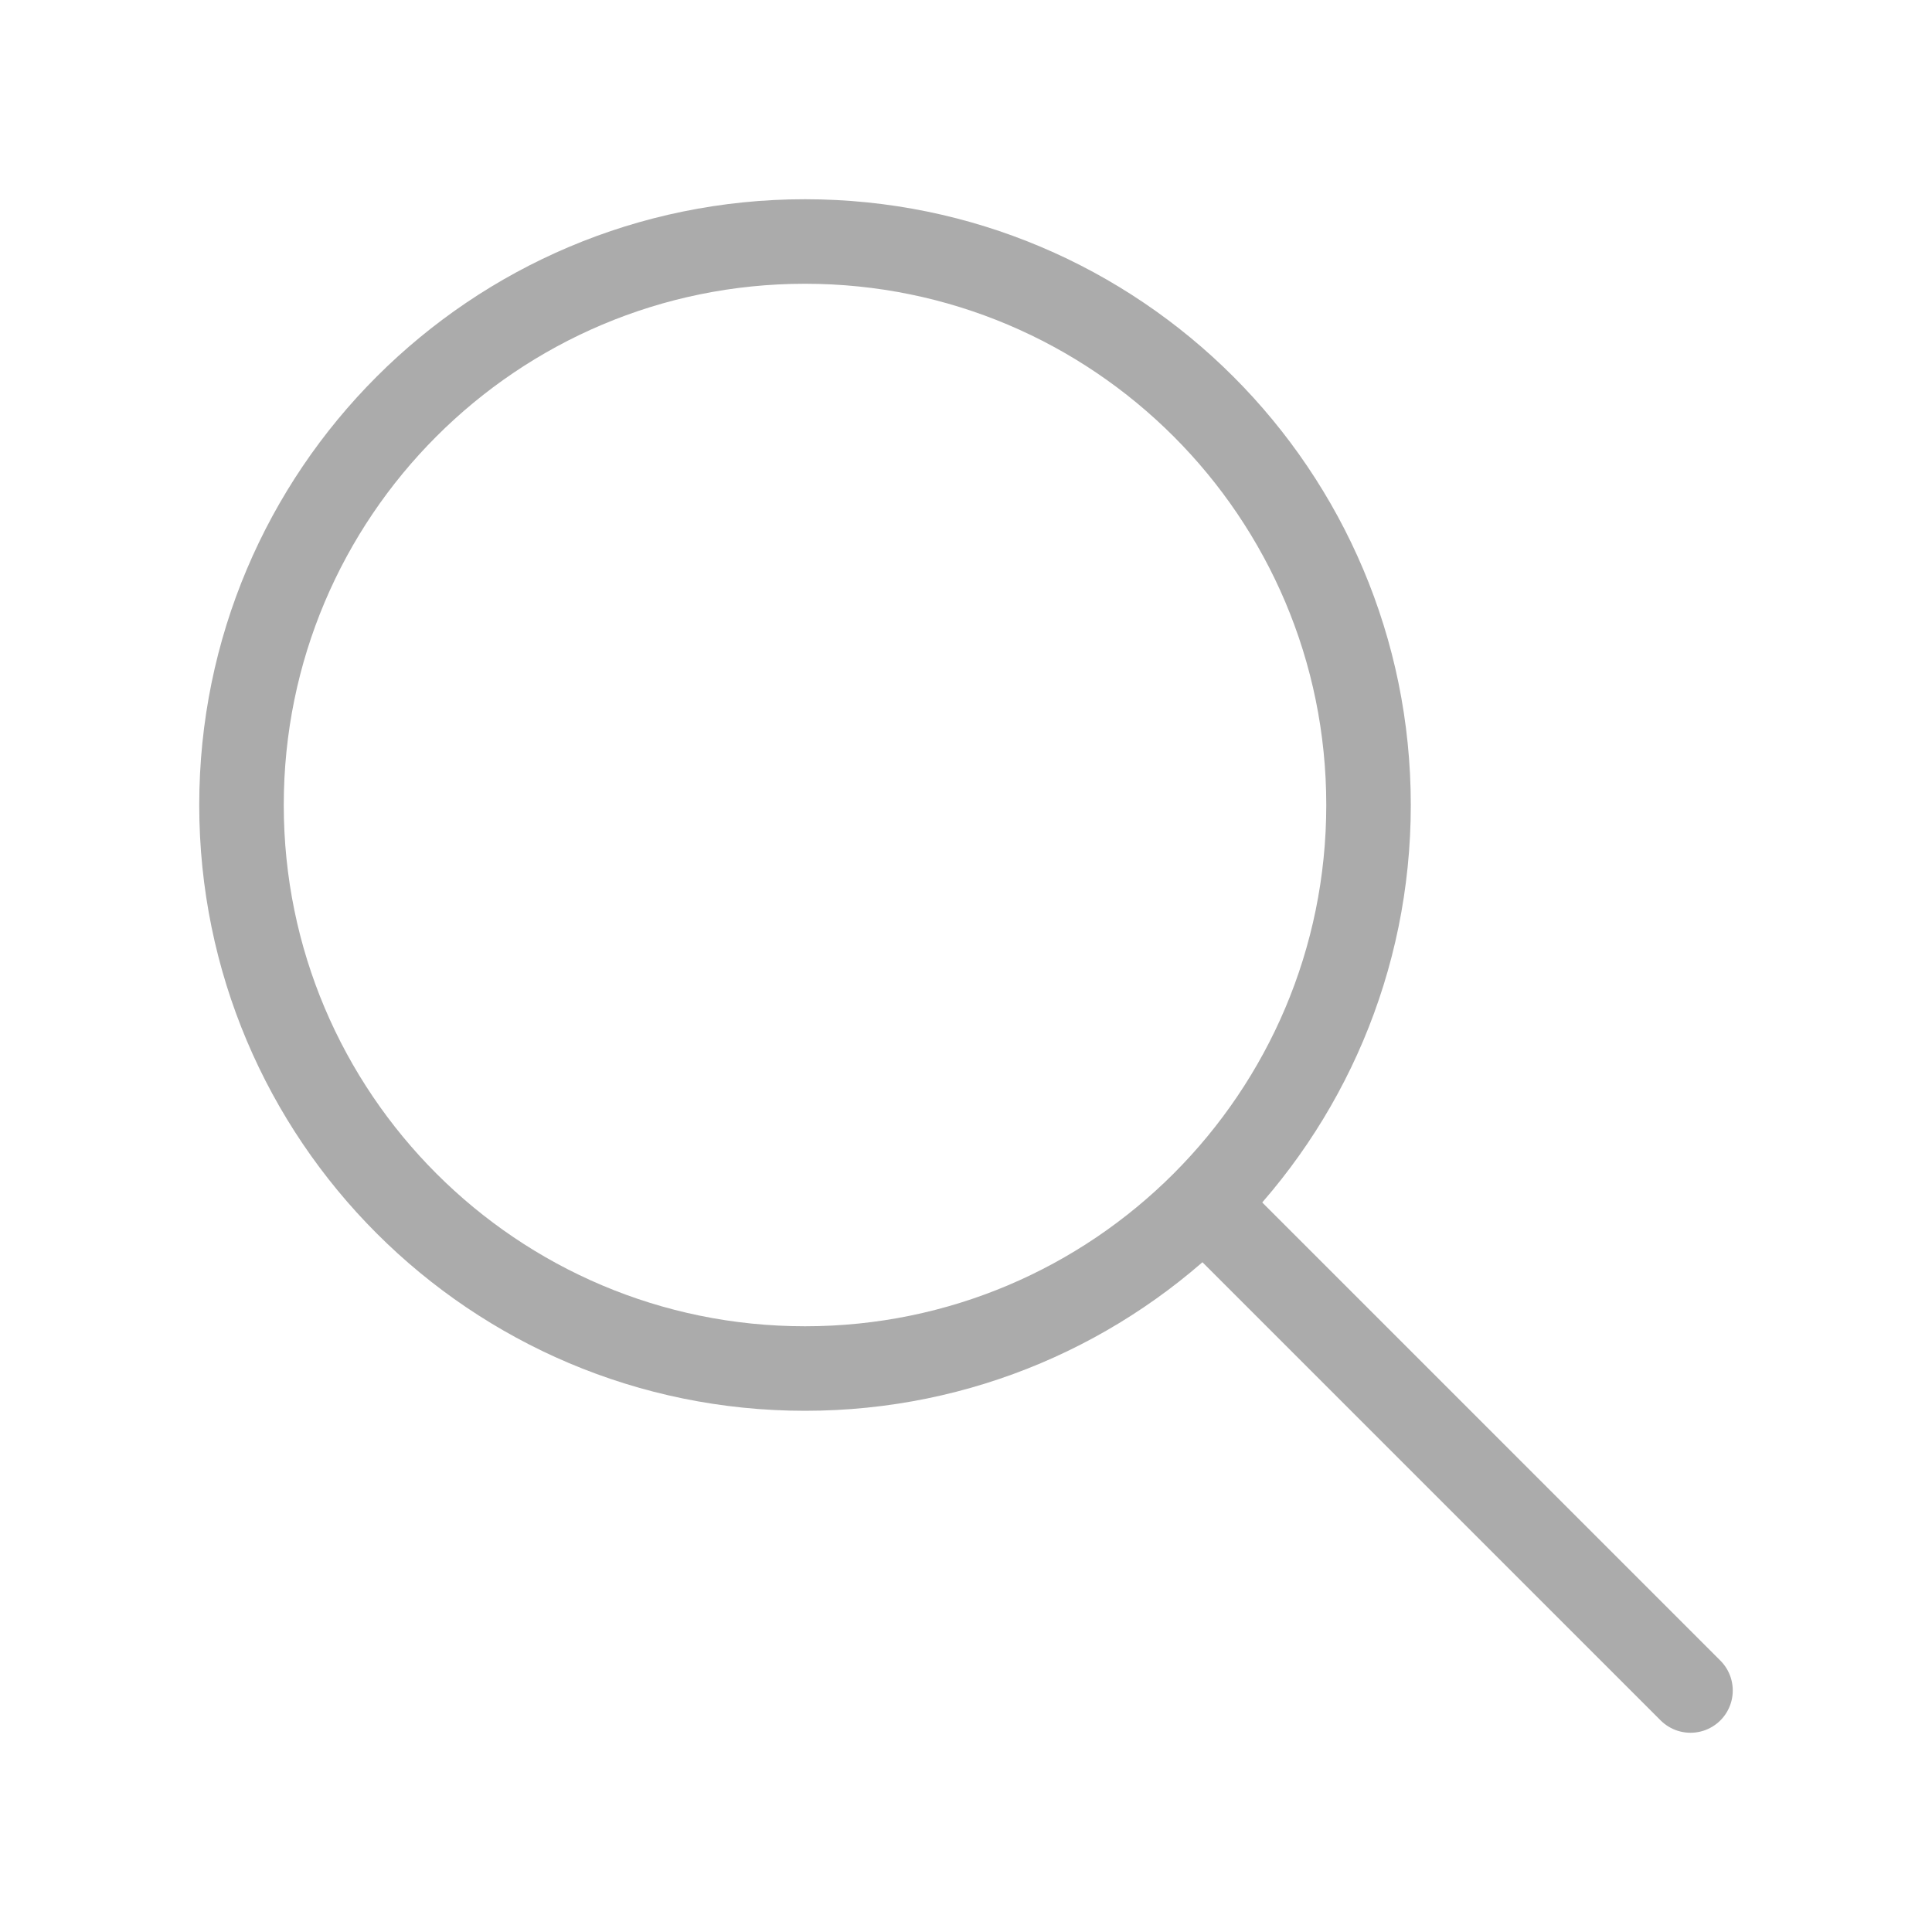
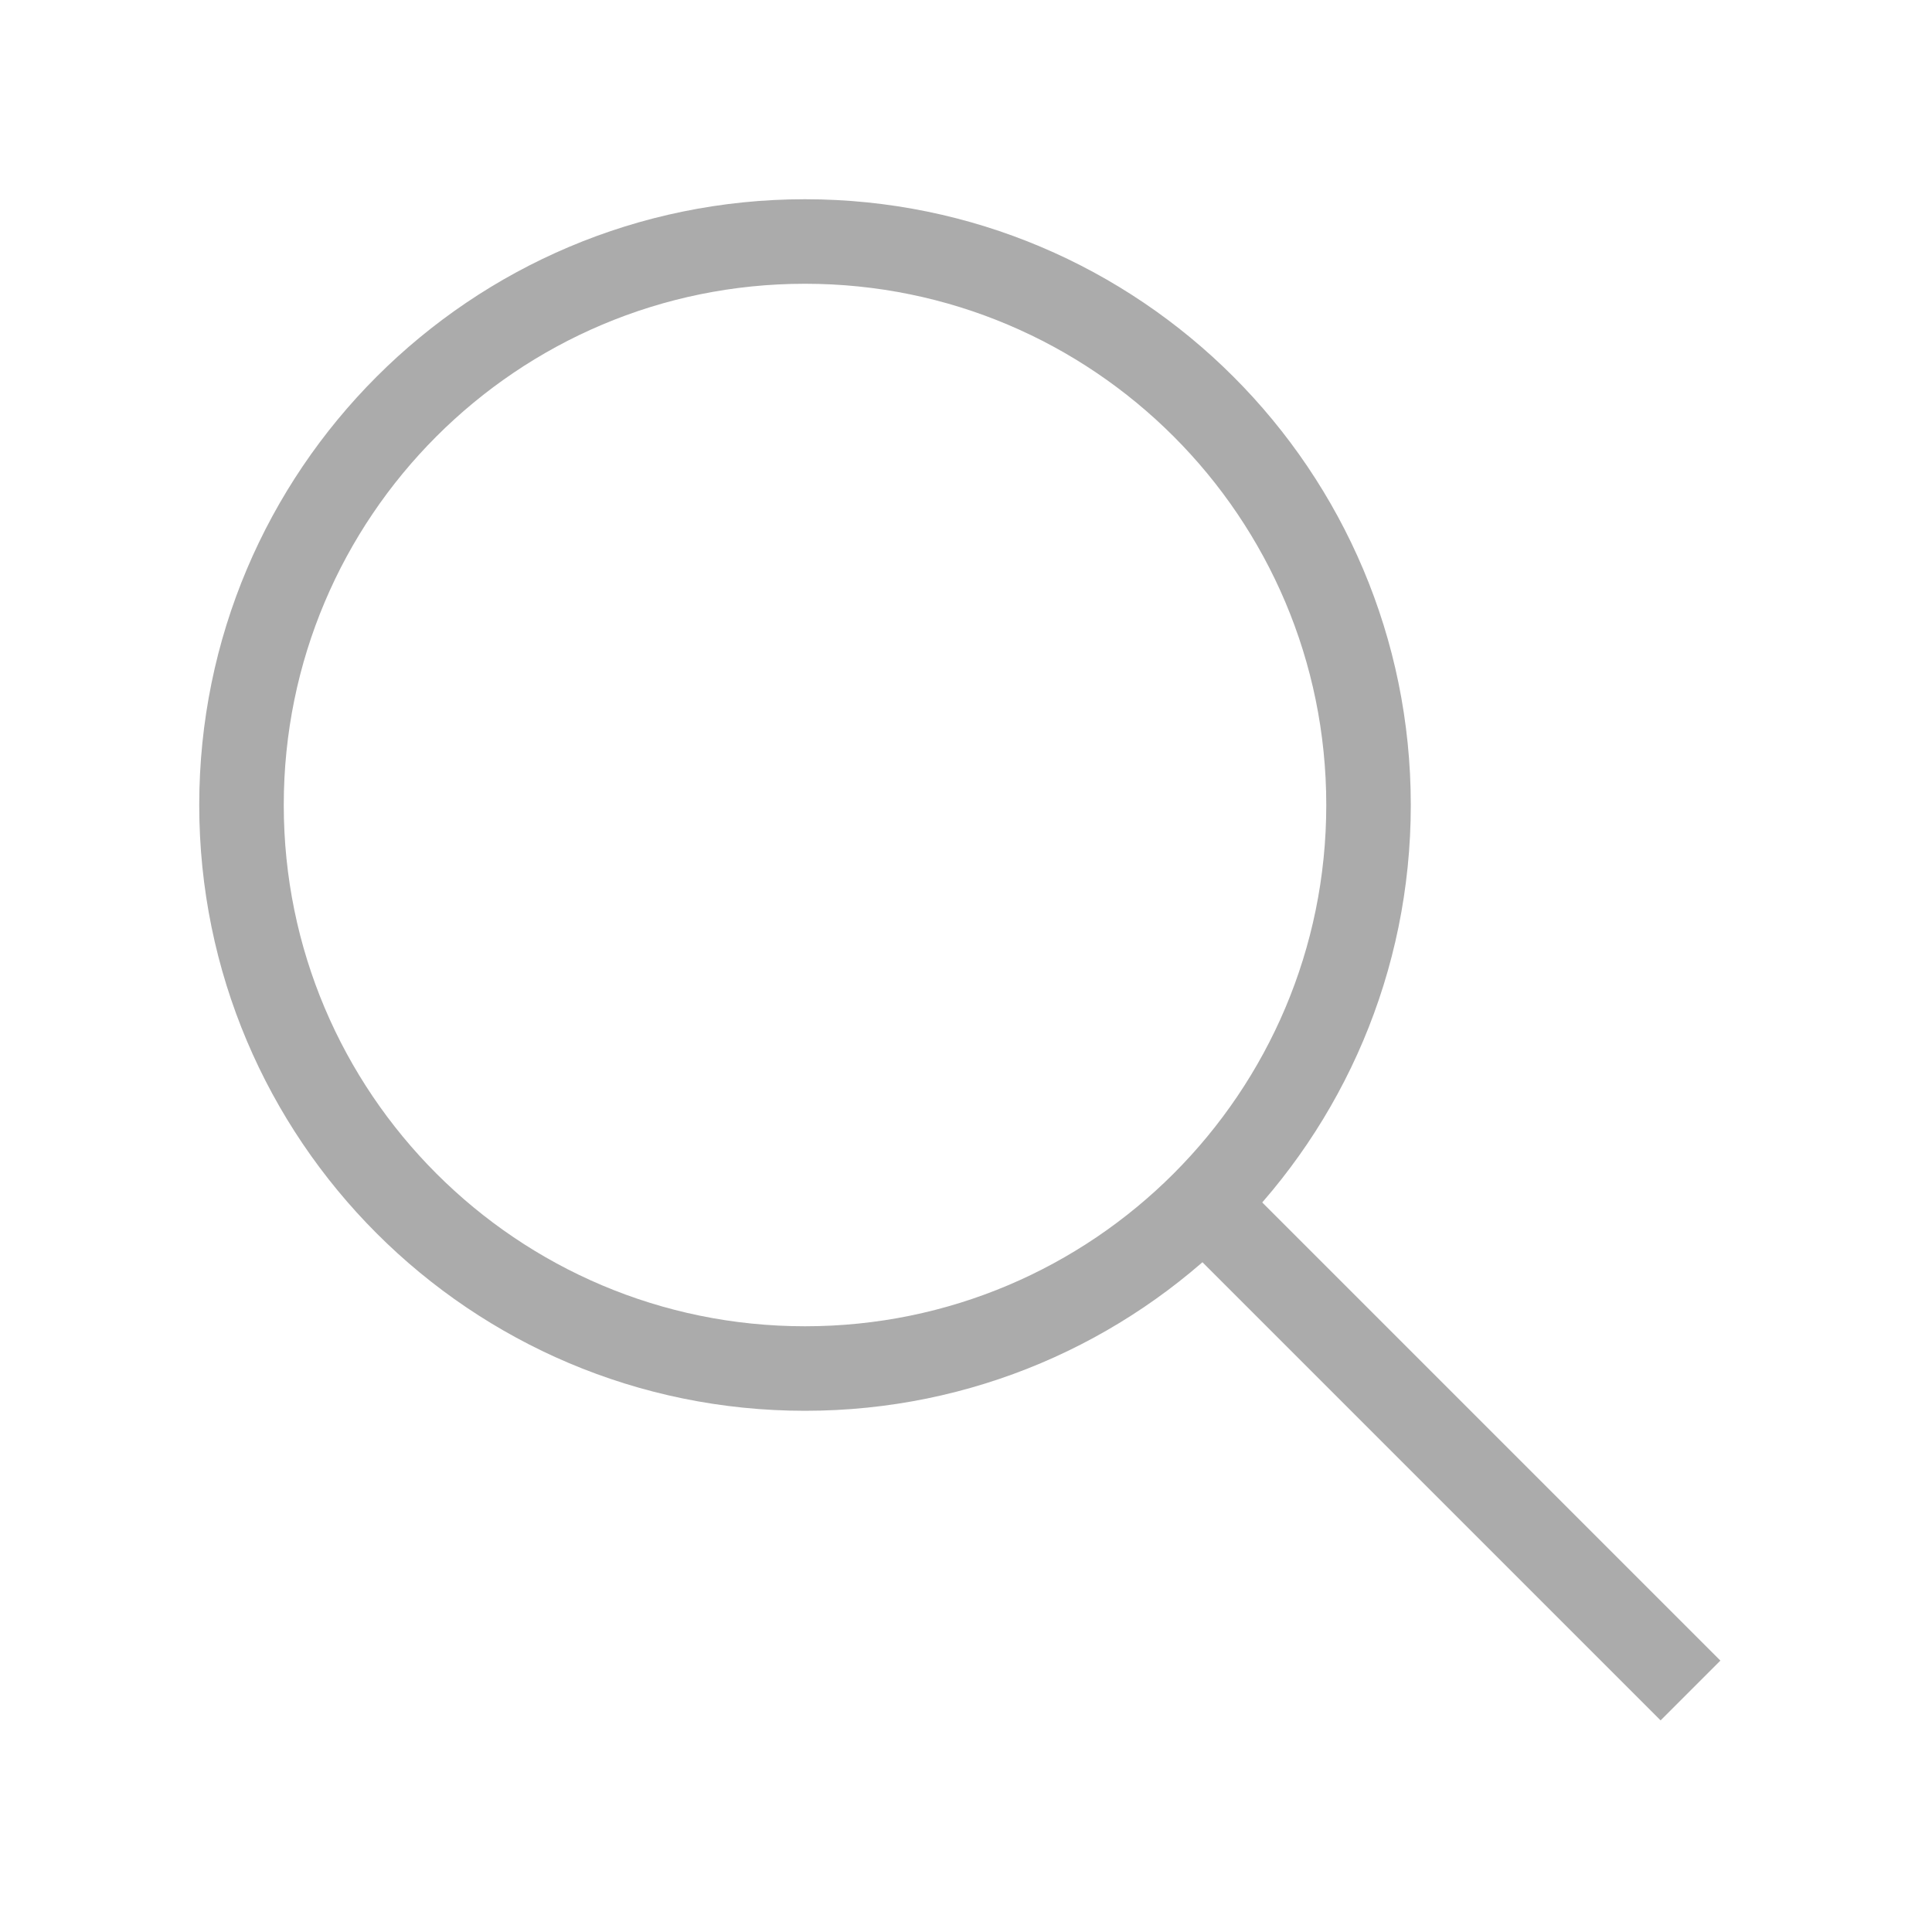
<svg xmlns="http://www.w3.org/2000/svg" width="20" height="20" viewBox="0 0 20 20" fill="none">
-   <rect x="2.5" y="2.5" width="11.667" height="11.667" rx="5.833" stroke="#ABABAB" stroke-width="0.875" stroke-linecap="round" />
-   <path d="M12.5 12.5L17.5 17.5" stroke="#ABABAB" stroke-width="0.875" stroke-linecap="round" />
+   <rect x="2.5" y="2.5" width="11.667" height="11.667" rx="5.833" stroke="#ABABAB" stroke-width="0.875" strokeLinecap="round" />
+   <path d="M12.5 12.5L17.5 17.5" stroke="#ABABAB" stroke-width="0.875" strokeLinecap="round" />
</svg>
